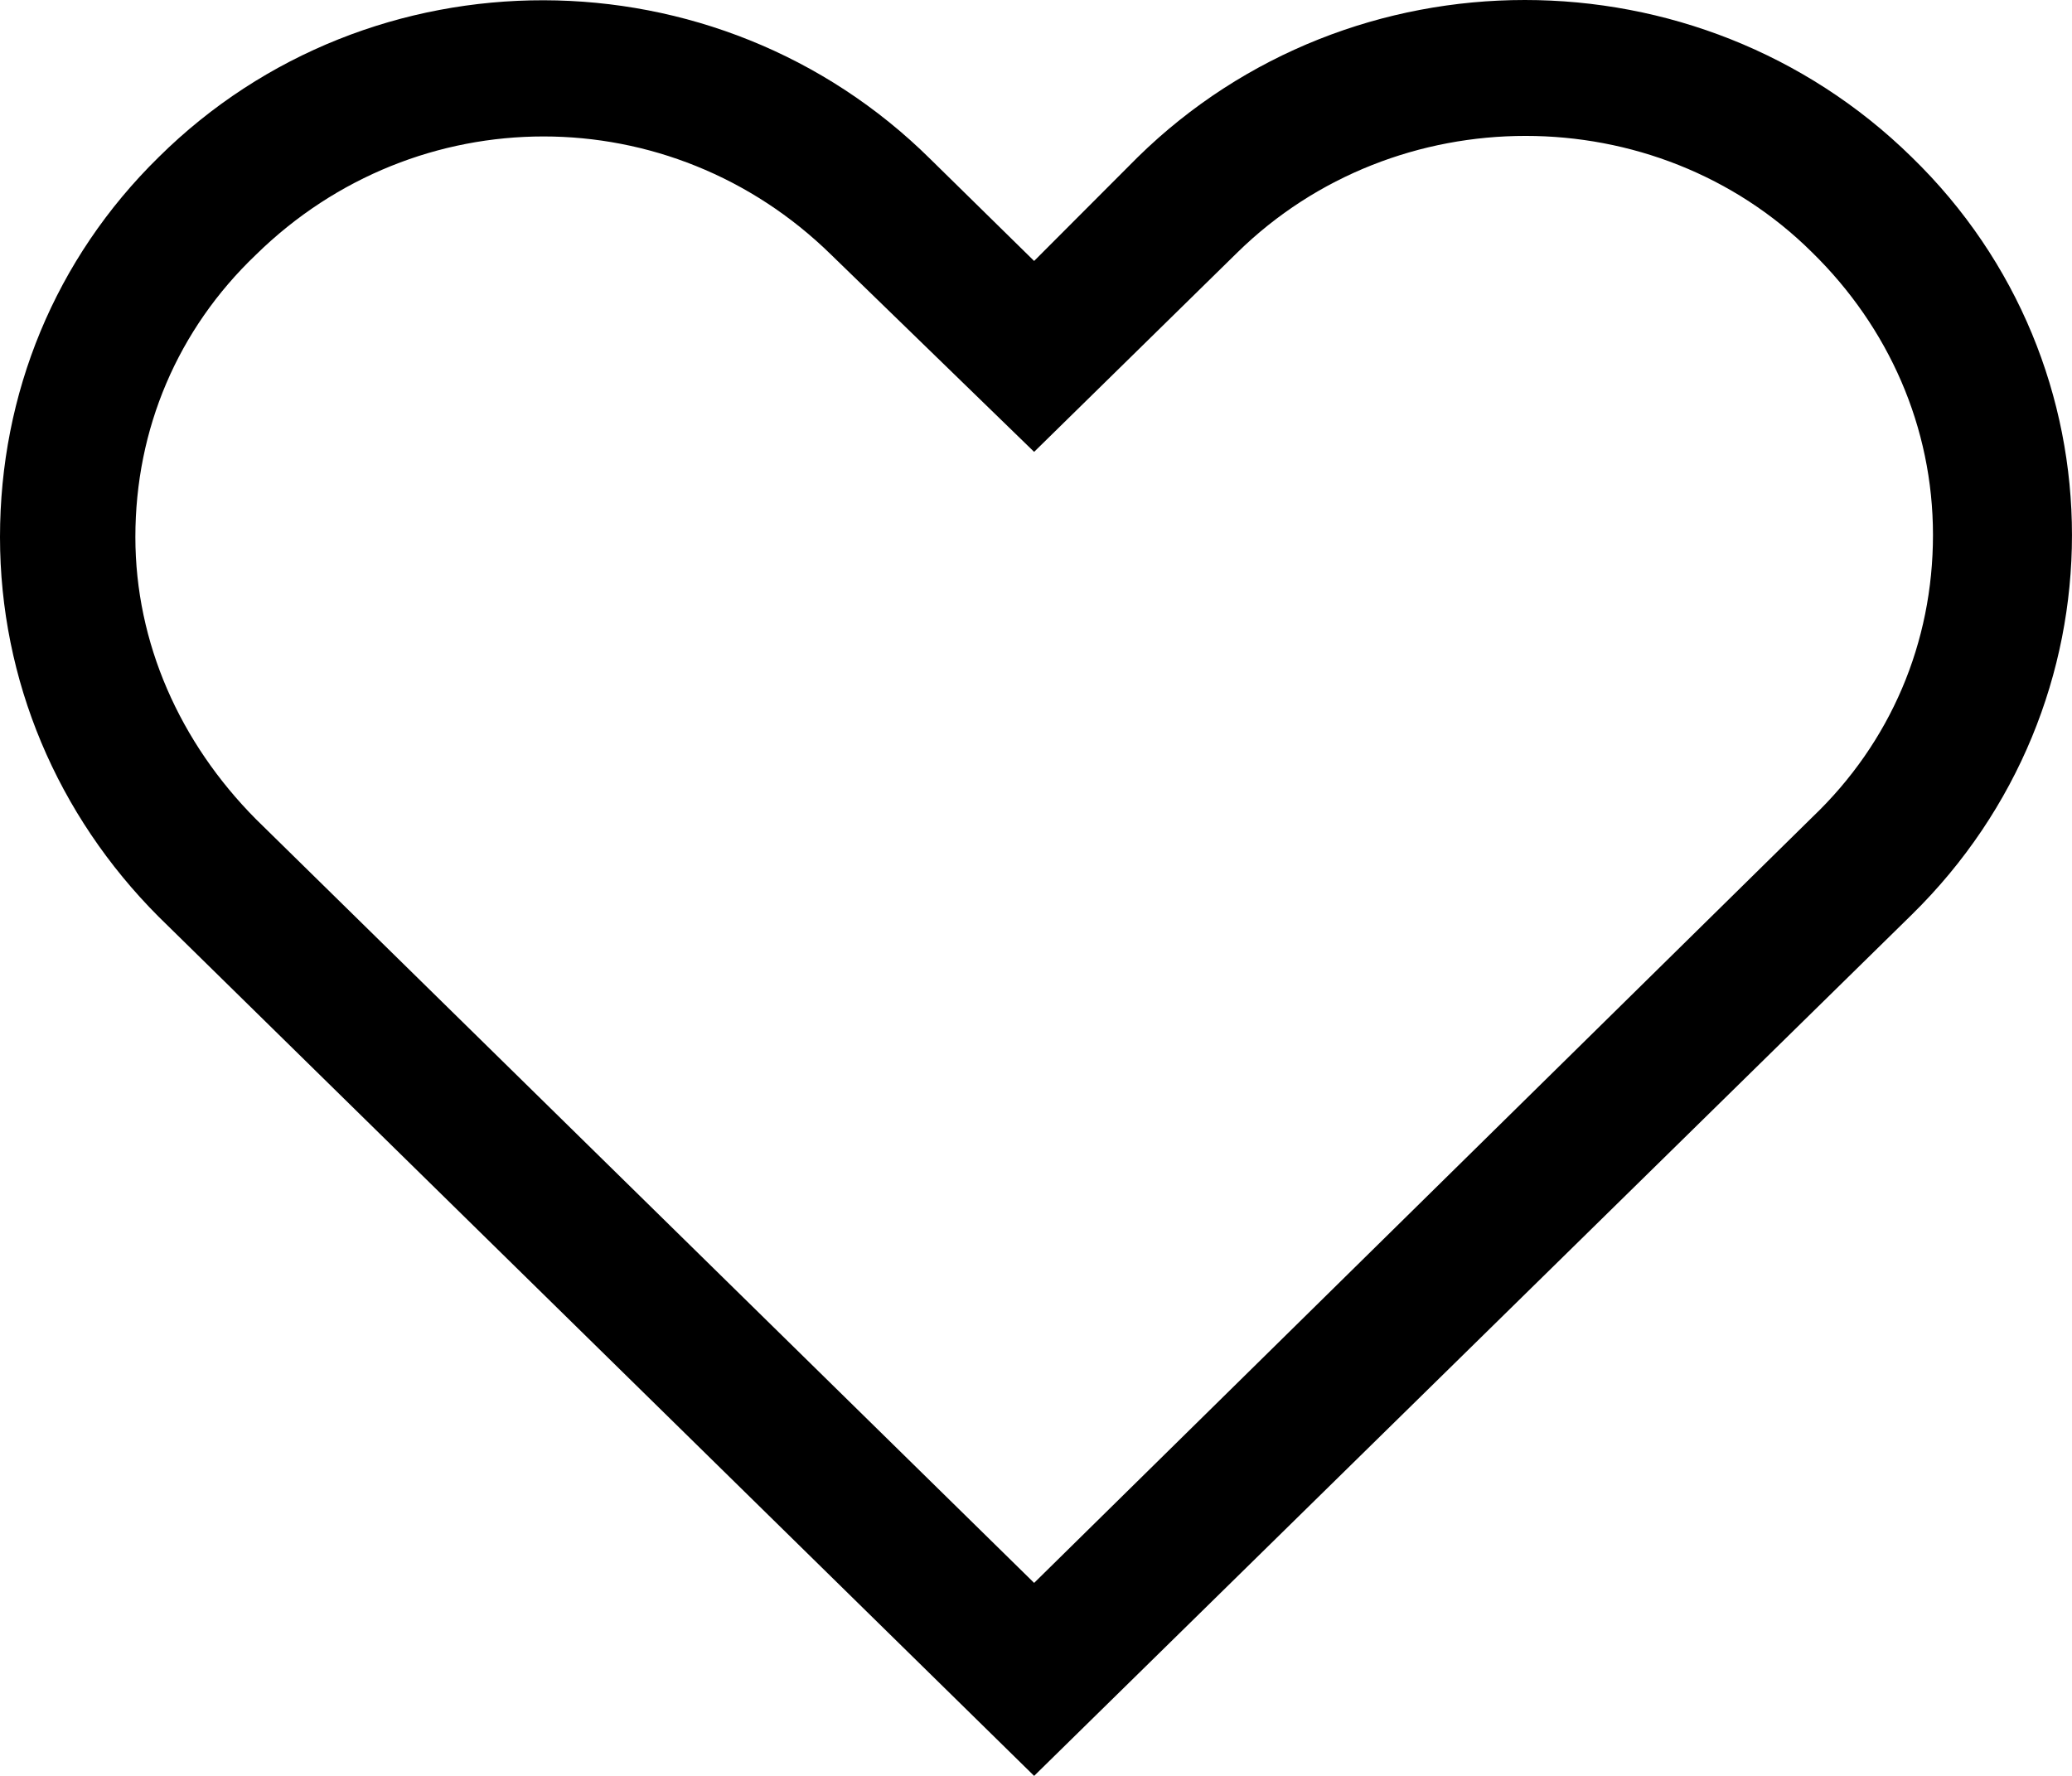
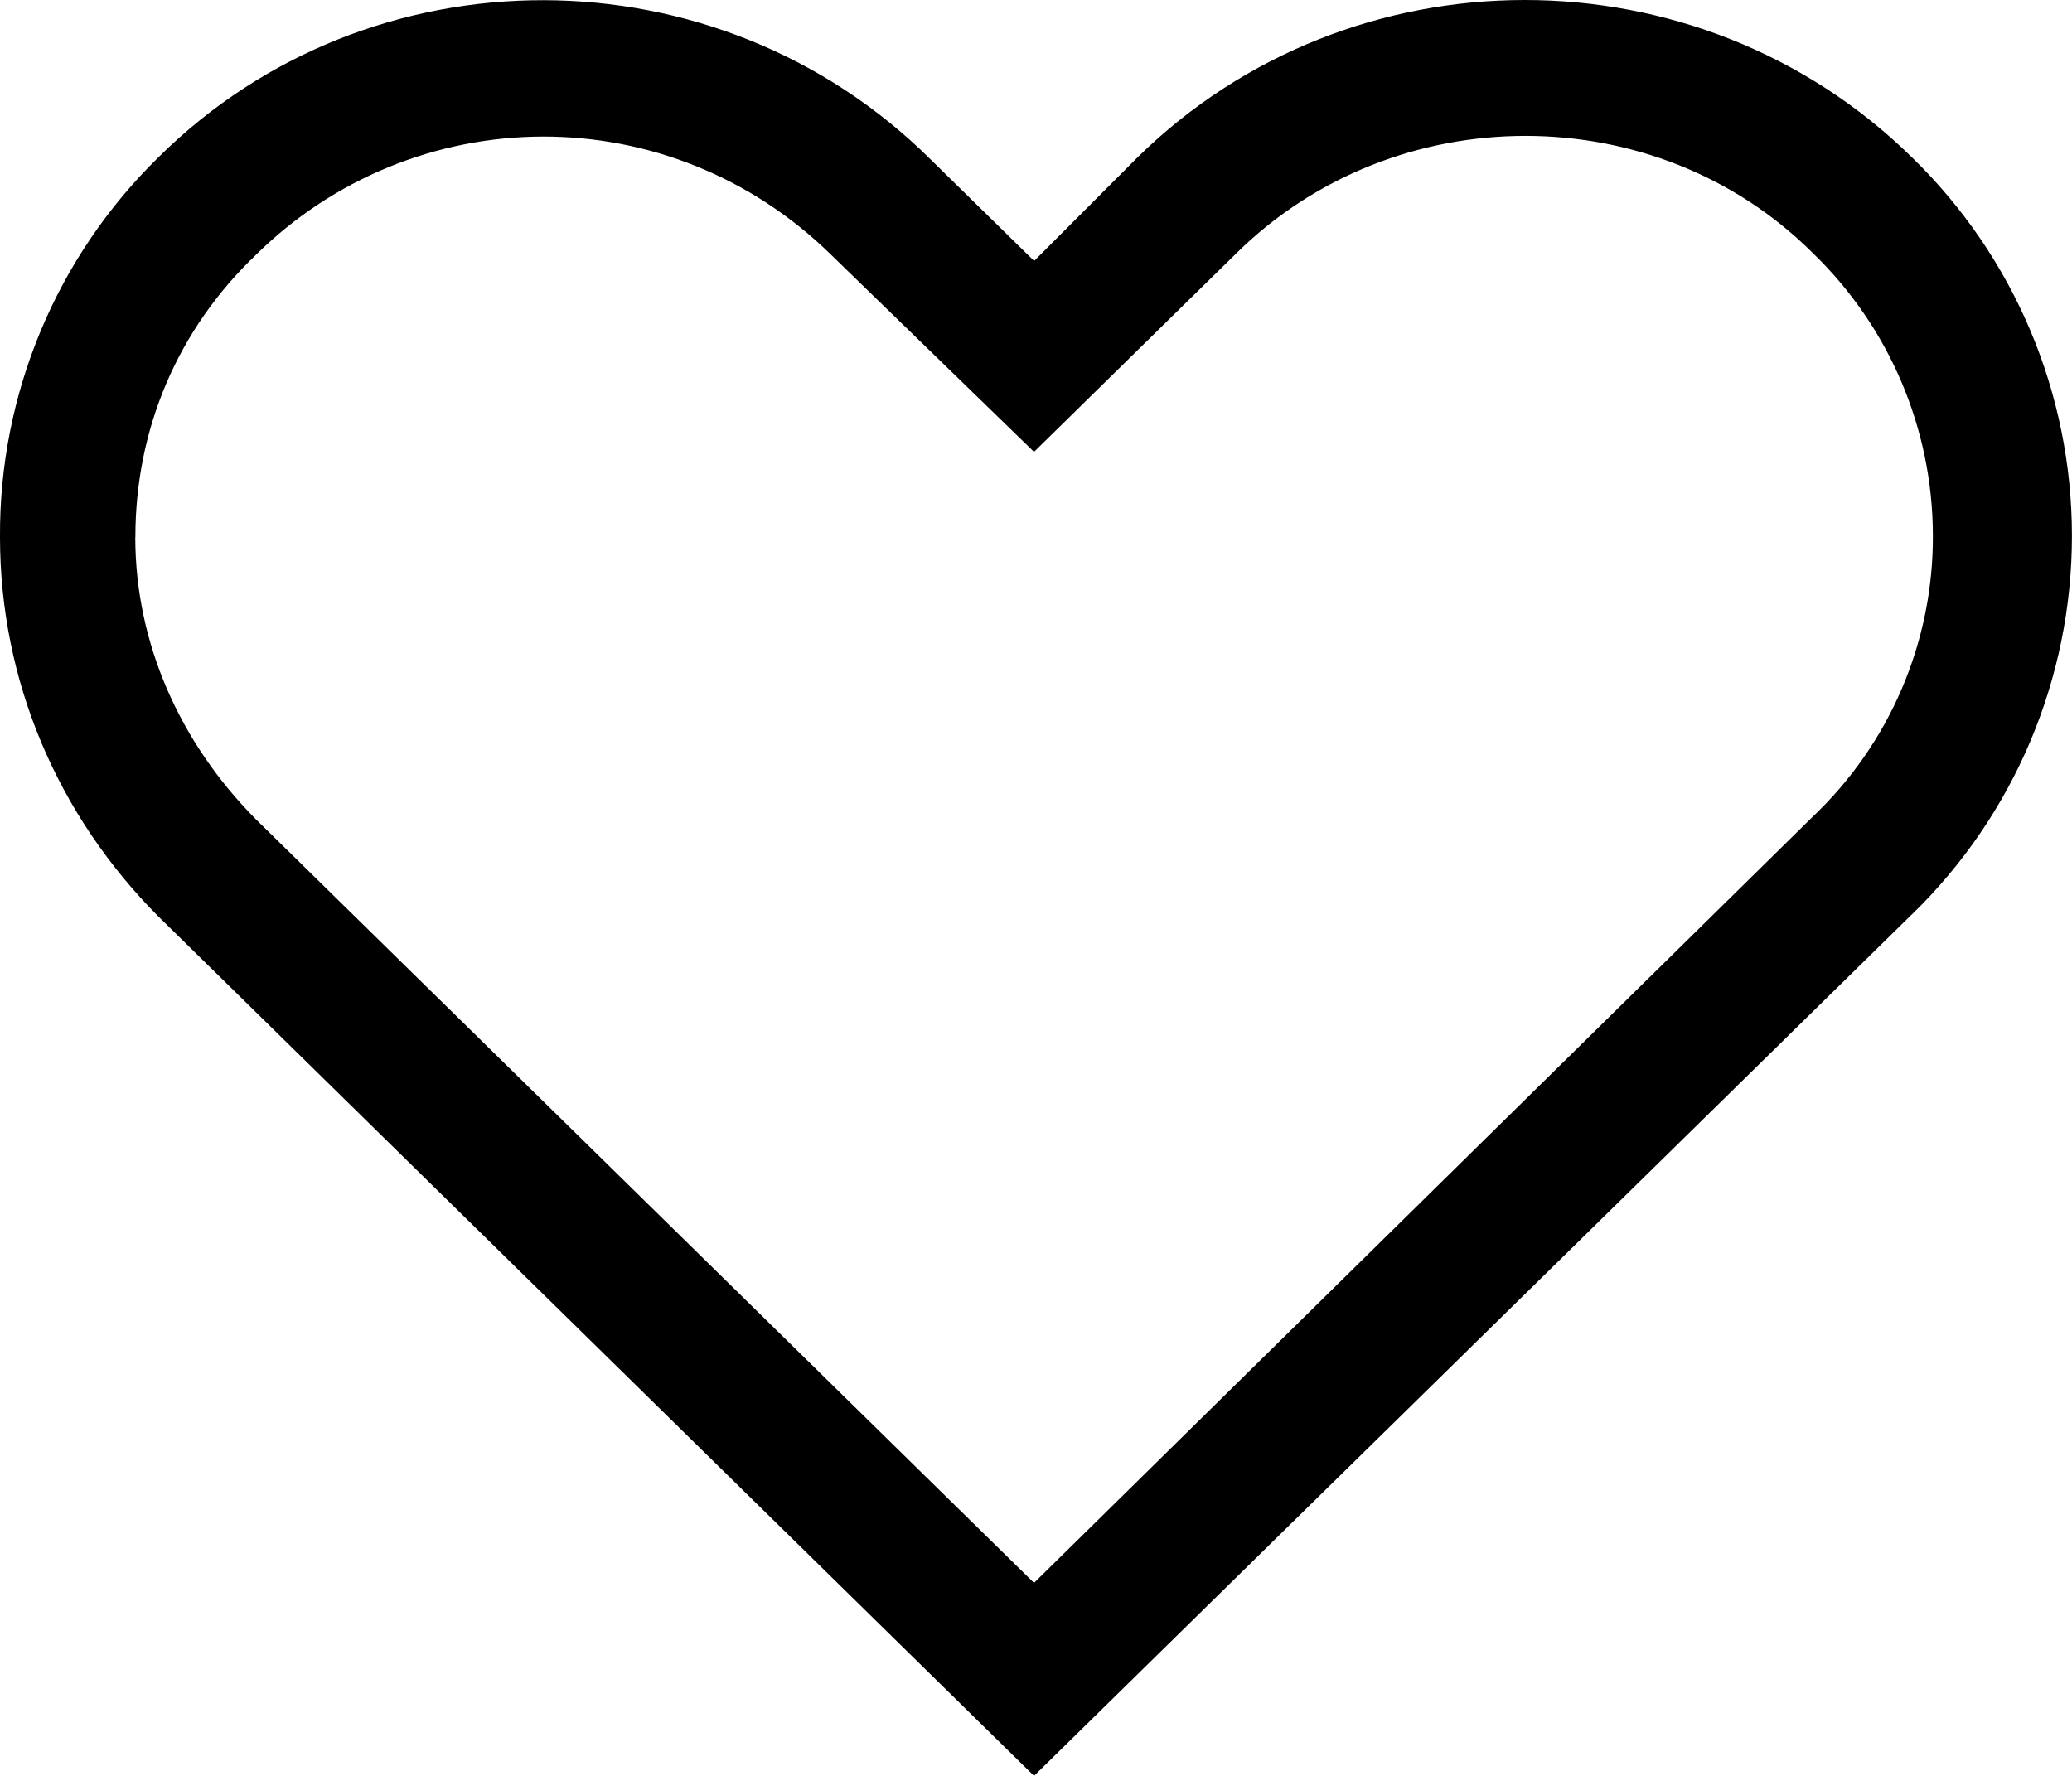
- <svg xmlns="http://www.w3.org/2000/svg" width="21" height="18" viewBox="0 0 21 18" fill="none">
-   <path d="M19.376 9.271C21.541 7.146 21.541 3.697 19.376 1.593C17.212 -0.531 13.696 -0.531 11.531 1.593L10.481 2.645L9.431 1.614C7.266 -0.531 3.751 -0.531 1.608 1.593C0.557 2.624 0 3.991 0 5.443C0 6.894 0.579 8.261 1.608 9.292L10.481 18L19.376 9.271ZM1.372 5.443C1.372 4.349 1.8 3.339 2.594 2.582C3.408 1.783 4.458 1.383 5.509 1.383C6.559 1.383 7.609 1.783 8.424 2.582L10.481 4.58L12.539 2.561C14.146 0.983 16.783 0.983 18.369 2.561C19.141 3.318 19.591 4.328 19.591 5.422C19.591 6.515 19.162 7.525 18.369 8.282L10.481 16.044L2.594 8.303C1.822 7.525 1.372 6.515 1.372 5.443Z" fill="black" />
+ <svg xmlns="http://www.w3.org/2000/svg" width="21" height="18" fill="none">
+   <path d="M19.376 9.27a5.35 5.35 0 0 0 0-7.677c-2.165-2.124-5.68-2.124-7.845 0l-1.05 1.052-1.05-1.03C7.266-.532 3.751-.532 1.608 1.592A5.34 5.34 0 0 0 0 5.443C0 6.894.579 8.26 1.608 9.292L10.48 18l8.895-8.73ZM1.372 5.444c0-1.094.428-2.104 1.222-2.861a4.15 4.15 0 0 1 2.915-1.199c1.05 0 2.1.4 2.915 1.199L10.48 4.58l2.058-2.02c1.607-1.577 4.244-1.577 5.83 0a3.99 3.99 0 0 1 1.222 2.862 3.906 3.906 0 0 1-1.222 2.86l-7.888 7.762-7.887-7.74c-.772-.779-1.222-1.789-1.222-2.861Z" fill="#000" />
</svg>
